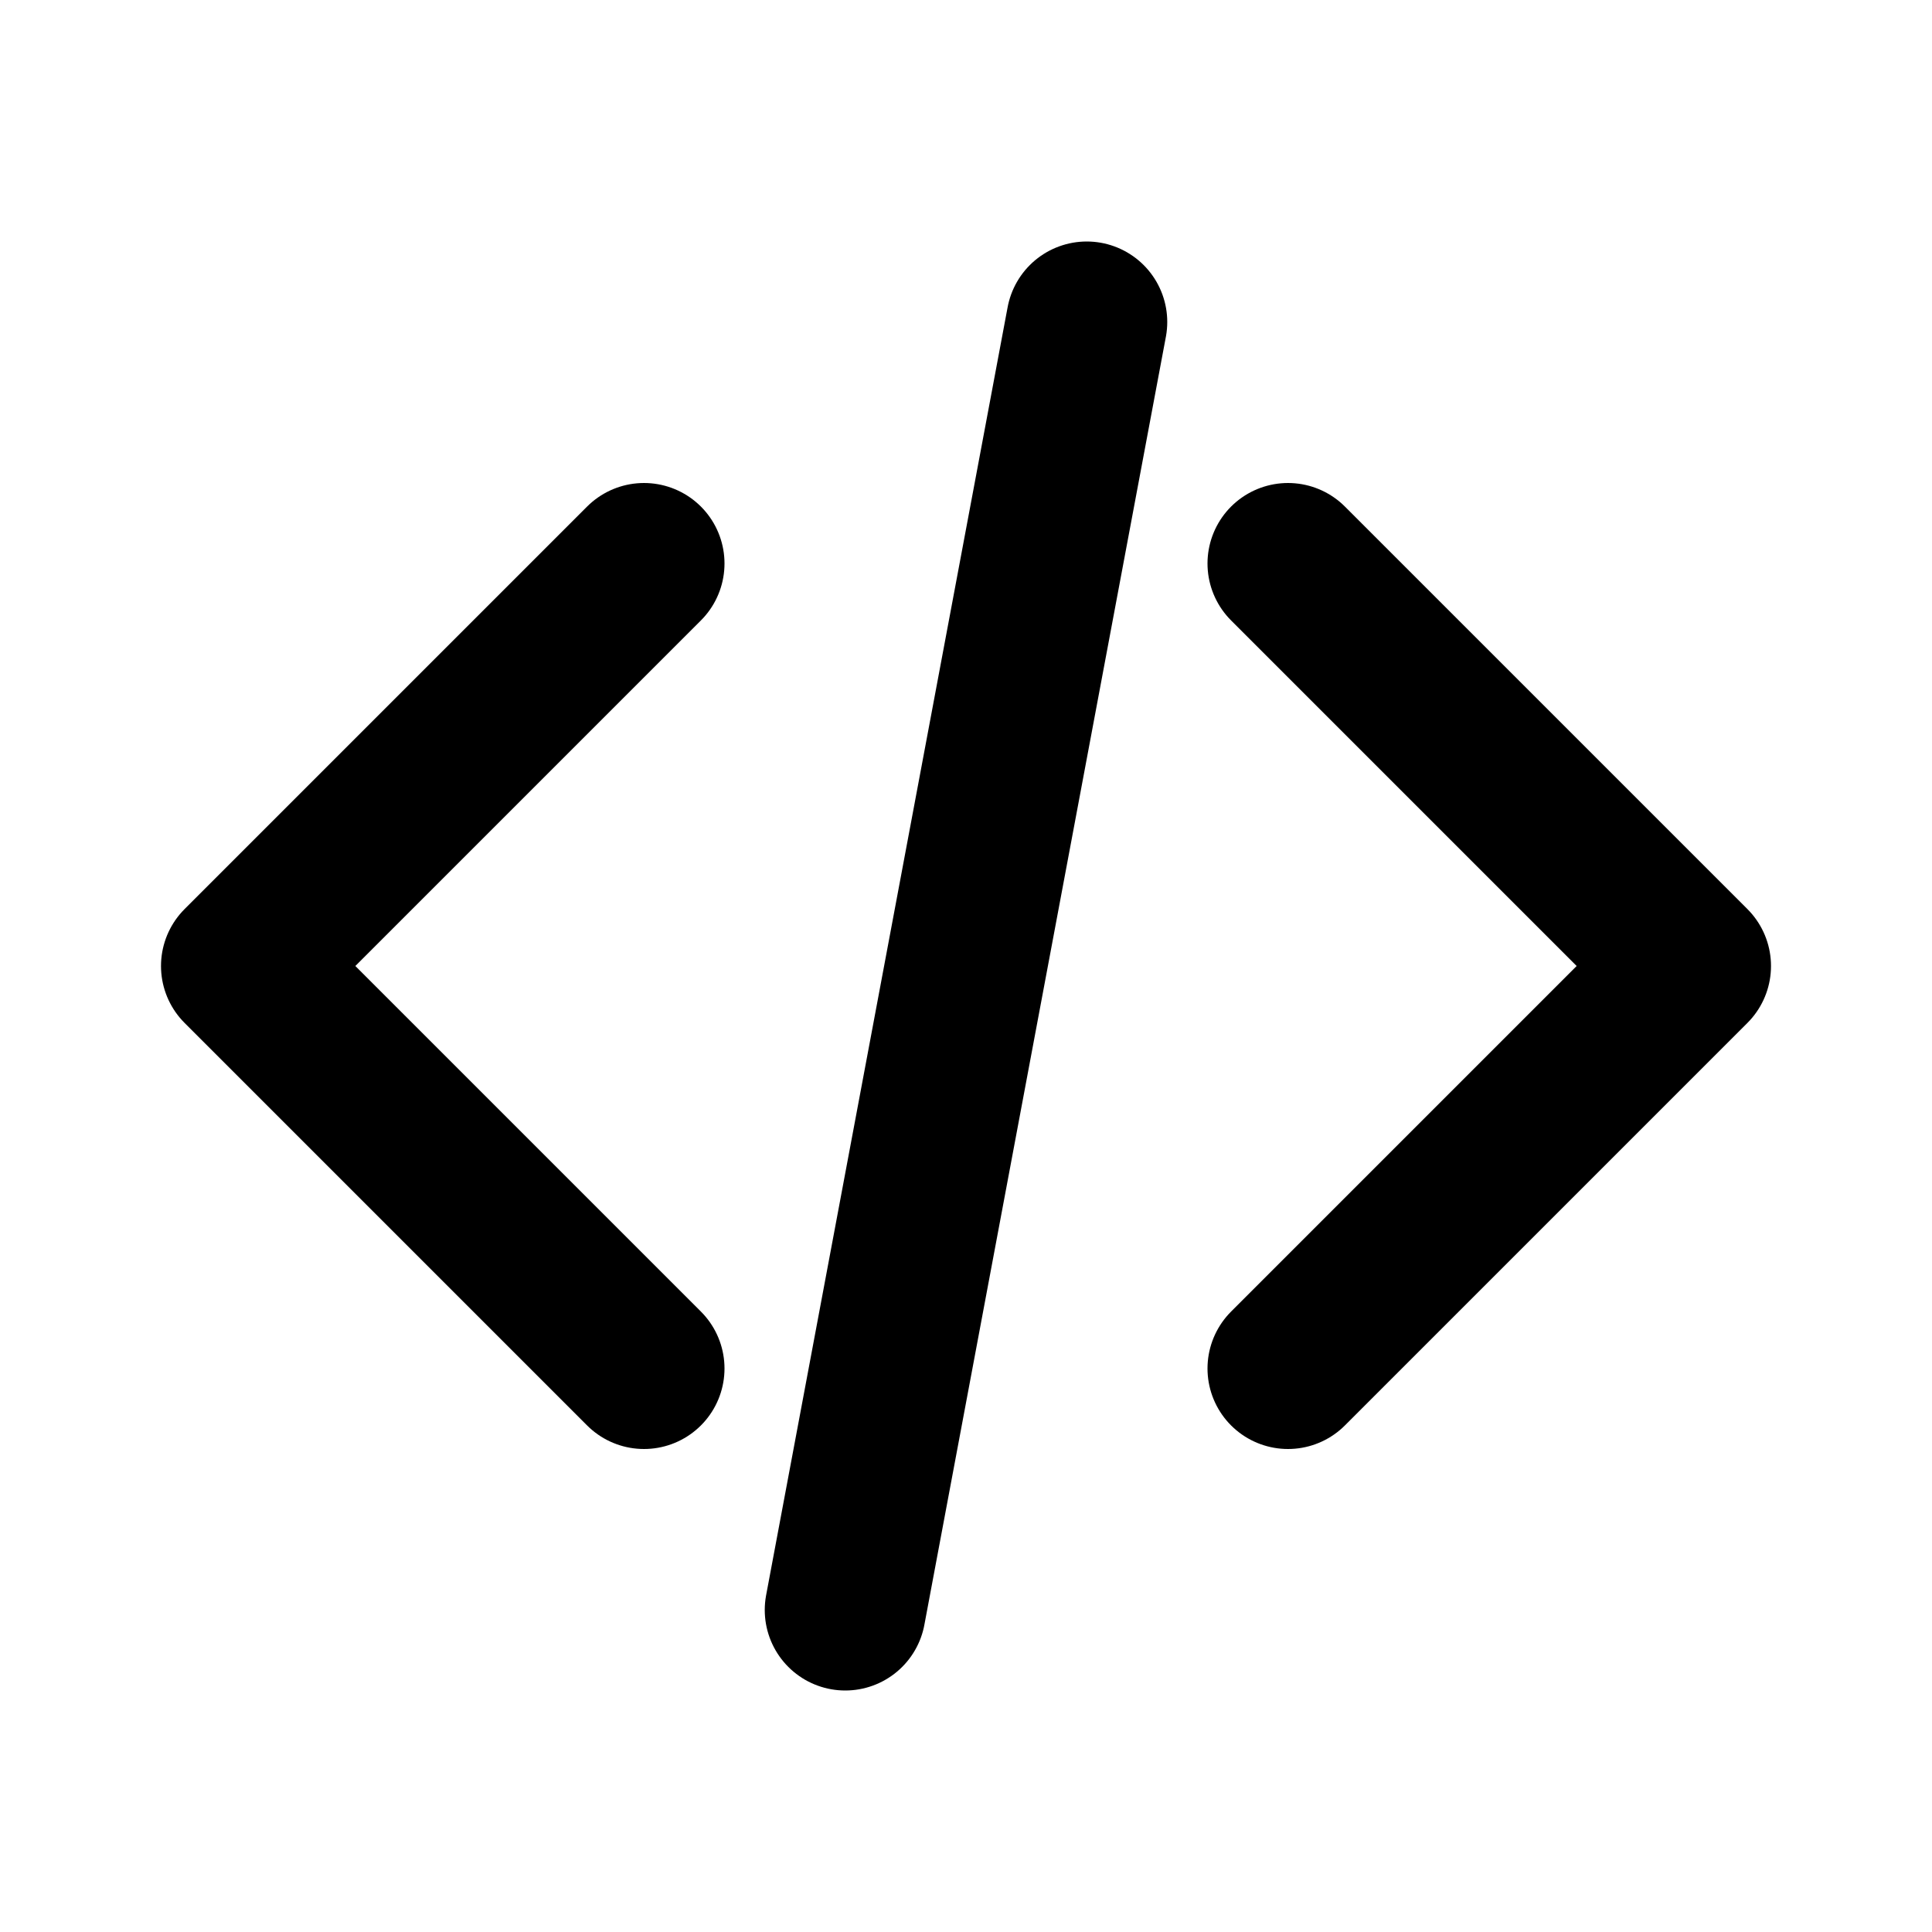
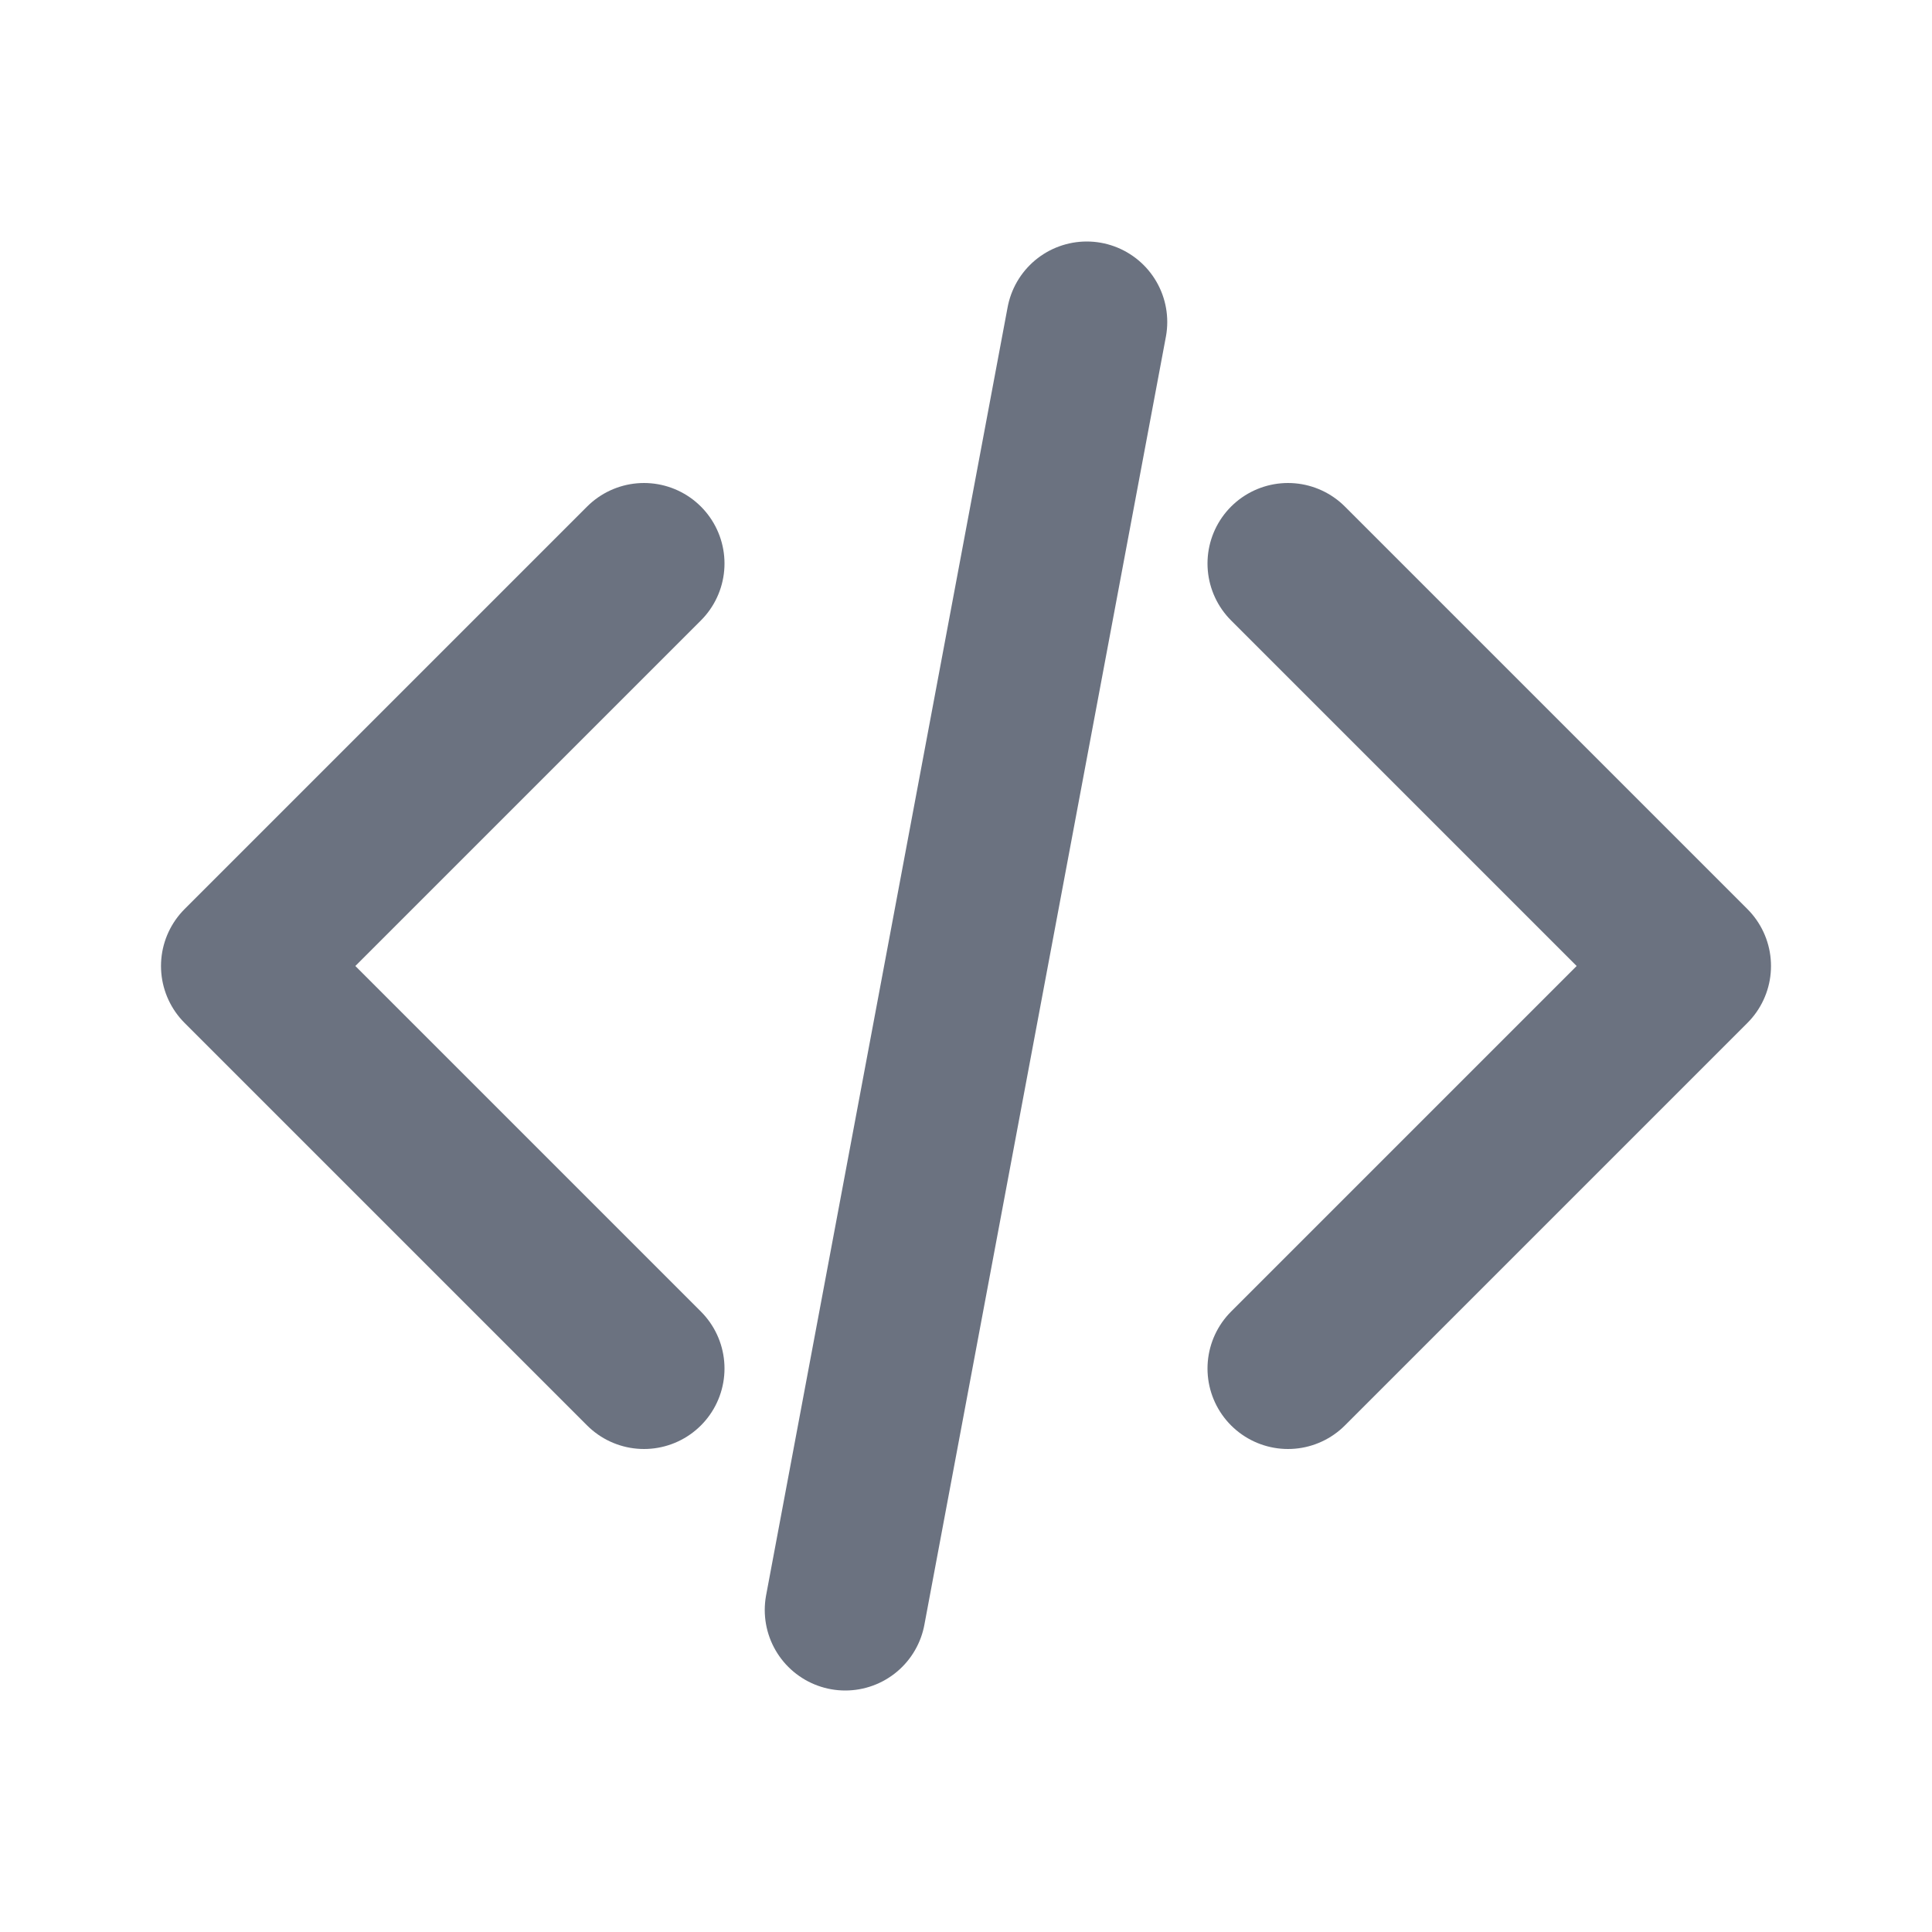
<svg xmlns="http://www.w3.org/2000/svg" width="80px" height="80px" viewBox="0 0 24 24" fill="none">
-   <g stroke="#000000" stroke-width="2" stroke-linecap="round" stroke-linejoin="round">
+   <g stroke="#6b7280" stroke-width="2" stroke-linecap="round" stroke-linejoin="round">
    <path d="M8 7 L3 12 L8 17" />
    <path d="M16 7 L21 12 L16 17" />
    <path d="M13.5 4 L10.5 20" />
  </g>
</svg>
